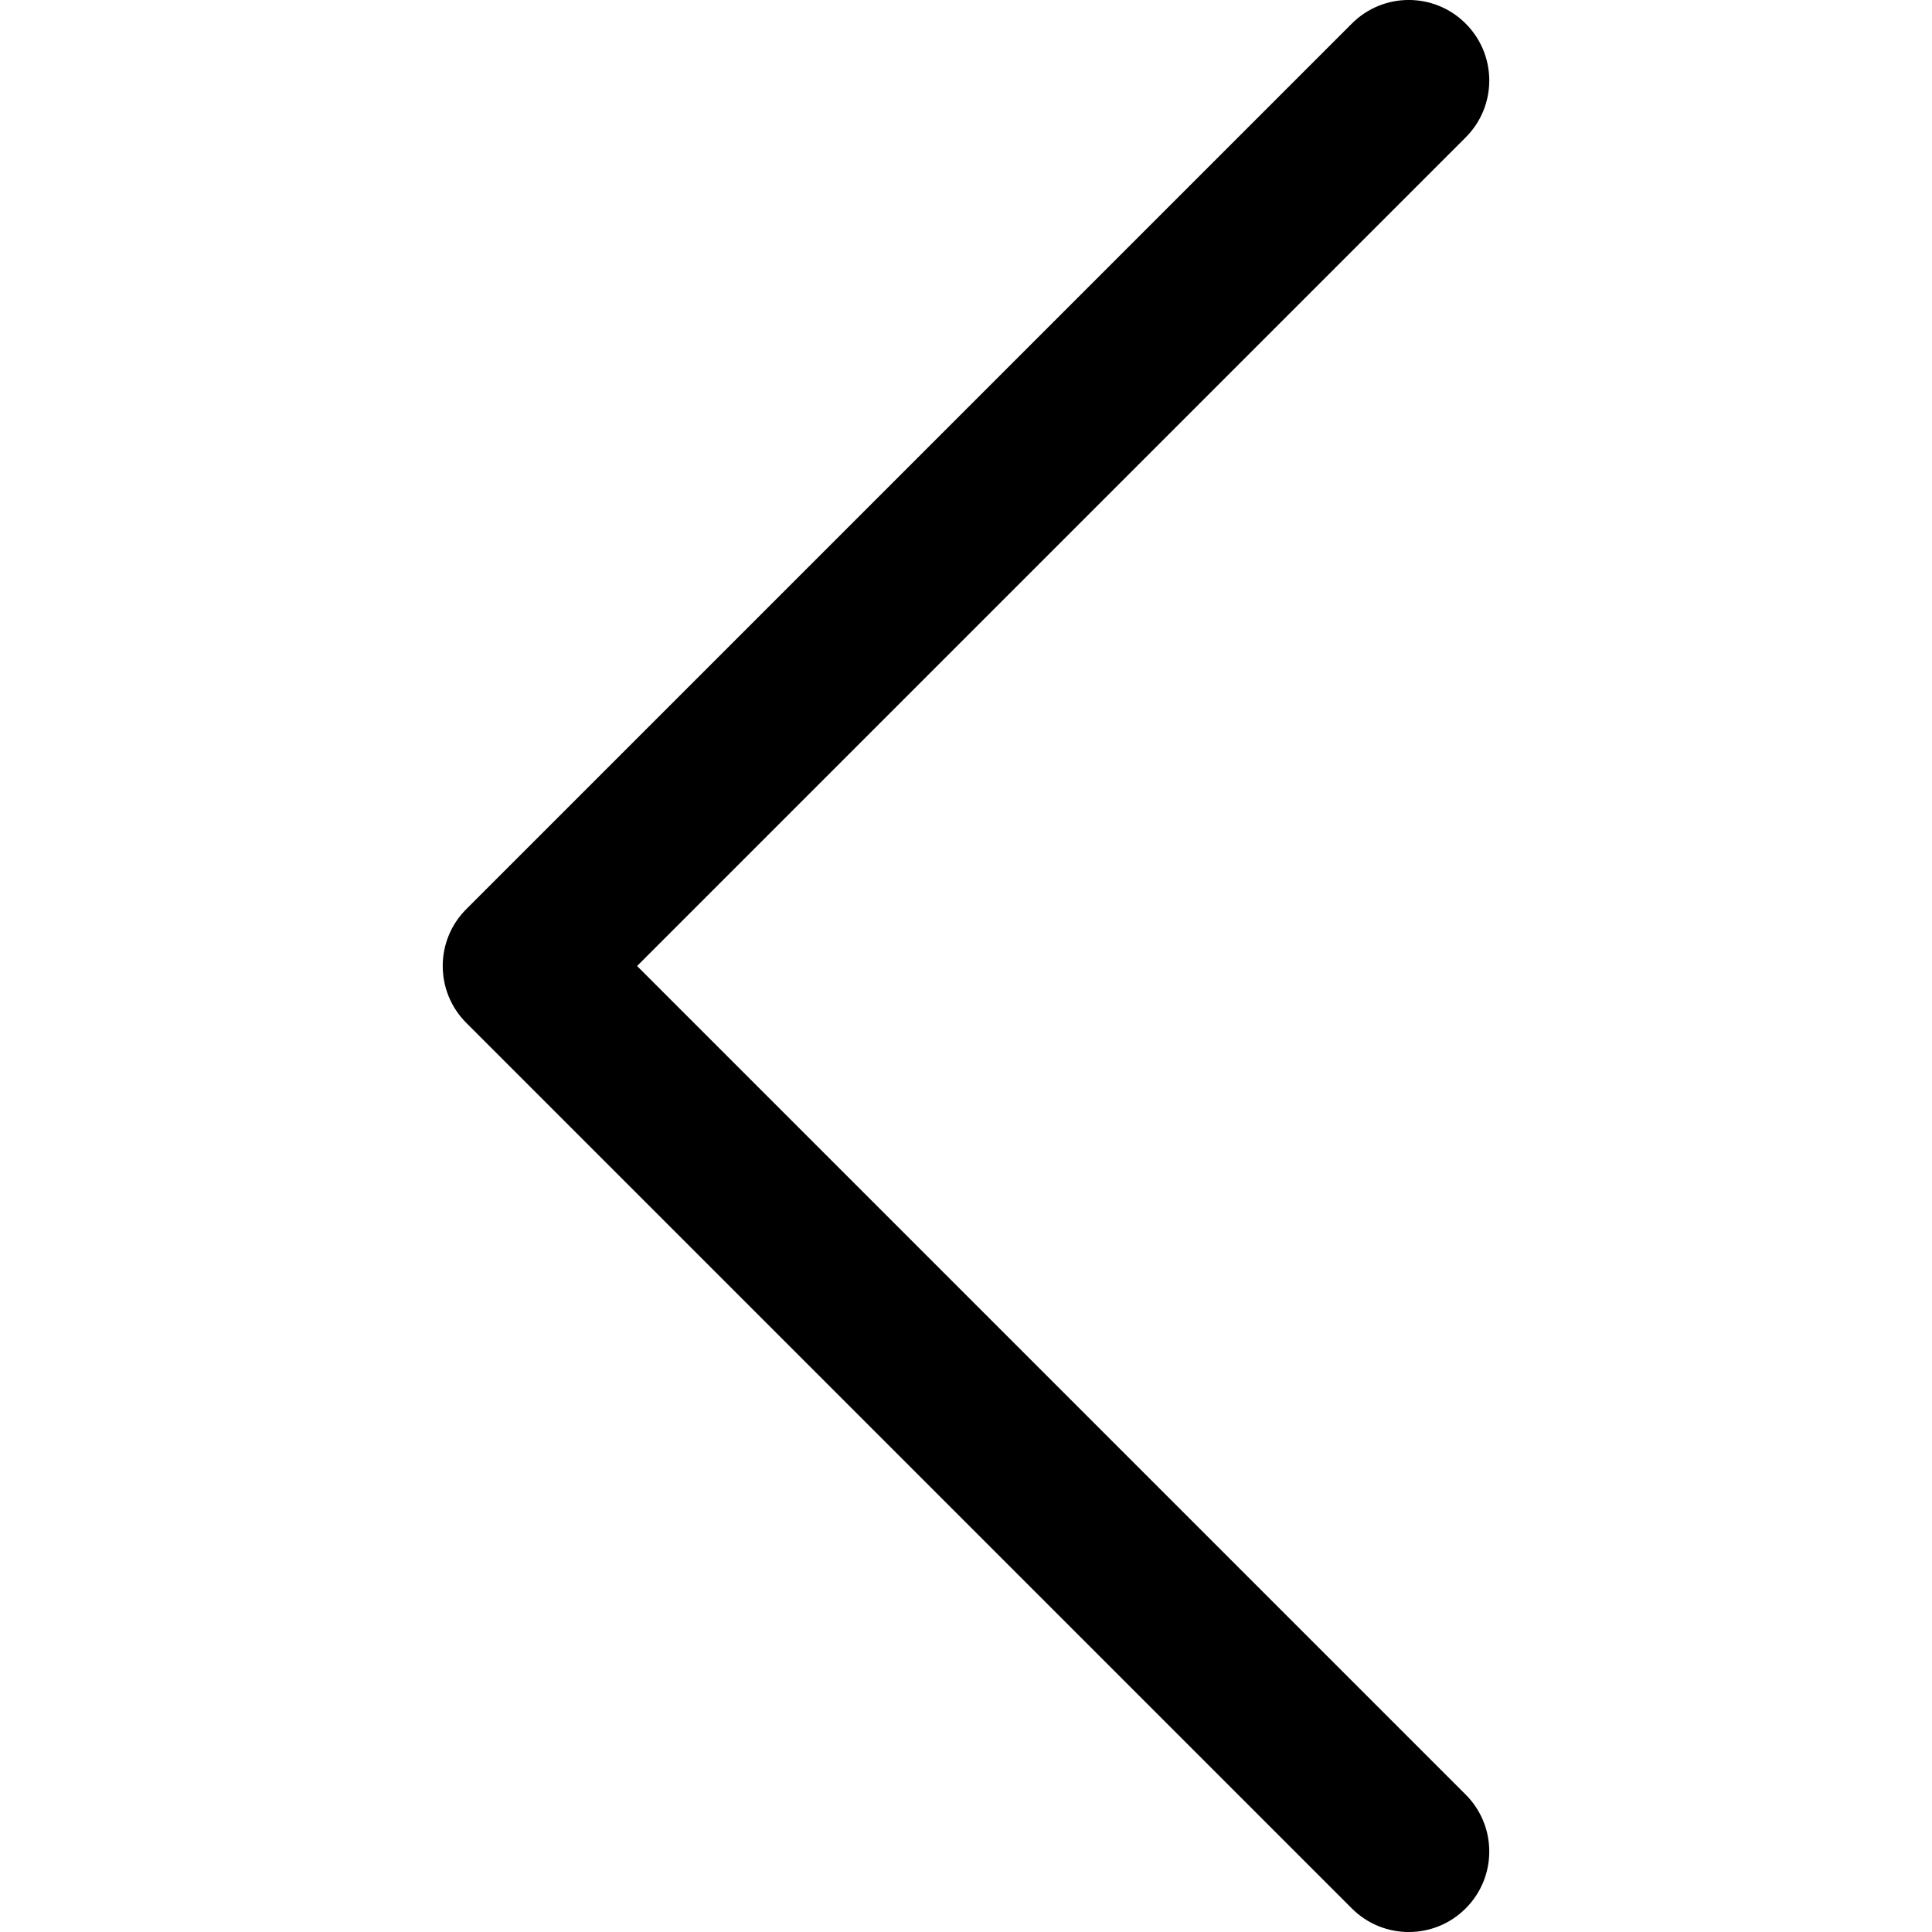
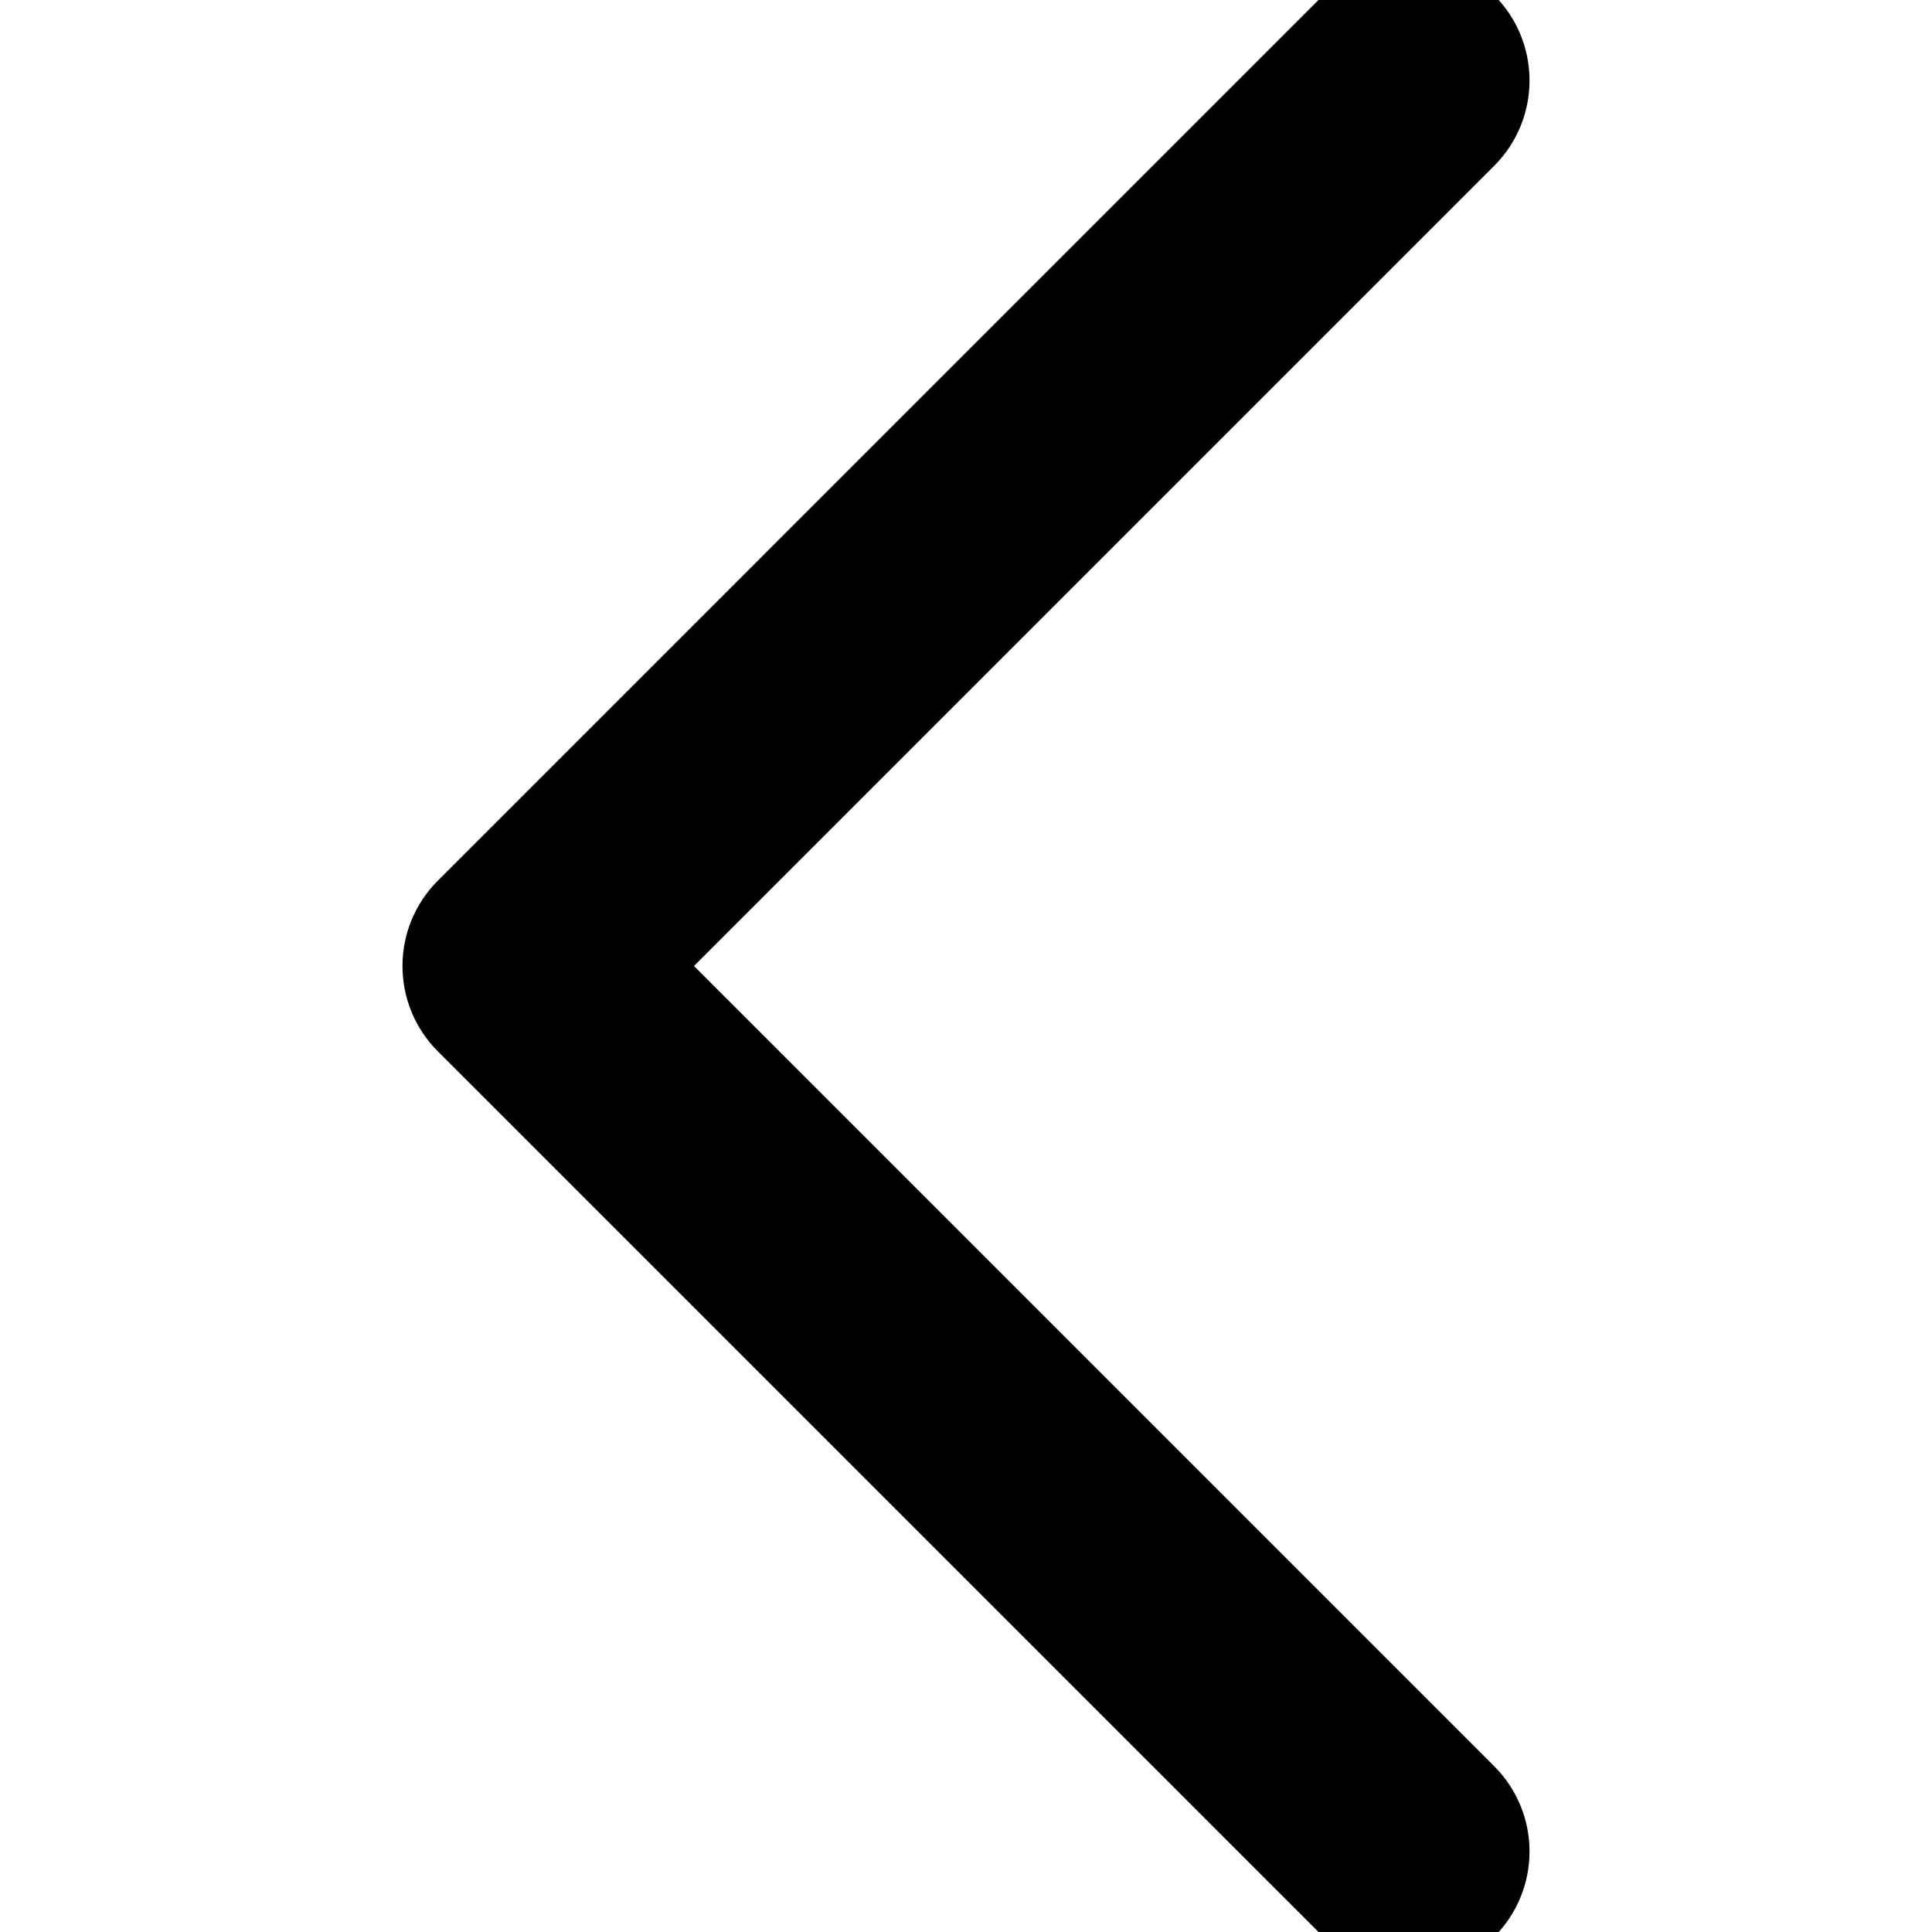
- <svg xmlns="http://www.w3.org/2000/svg" viewBox="-5 0 24 24" id="meteor-icon-kit__regular-chevron-left" fill="none">
+ <svg xmlns="http://www.w3.org/2000/svg" stroke="#000" stroke-width="1px" viewBox="-5 0 24 24" id="meteor-icon-kit__regular-chevron-left" fill="none">
  <g id="SVGRepo_bgCarrier" stroke-width="0" />
  <g id="SVGRepo_iconCarrier">
-     <path fill-rule="evenodd" clip-rule="evenodd" d="M2.914 12L13.207 22.293C13.598 22.683 13.598 23.317 13.207 23.707C12.817 24.098 12.183 24.098 11.793 23.707L0.793 12.707C0.402 12.317 0.402 11.683 0.793 11.293L11.793 0.293C12.183 -0.098 12.817 -0.098 13.207 0.293C13.598 0.683 13.598 1.317 13.207 1.707L2.914 12z" fill="#000000">
+     <path fill-rule="evenodd" clip-rule="evenodd" d="M2.914 12L13.207 22.293C13.598 22.683 13.598 23.317 13.207 23.707C12.817 24.098 12.183 24.098 11.793 23.707L0.793 12.707C0.402 12.317 0.402 11.683 0.793 11.293L11.793 0.293C12.183 -0.098 12.817 -0.098 13.207 0.293C13.598 0.683 13.598 1.317 13.207 1.707L2.914 12z" fill="#000">
    </path>
  </g>
</svg>
